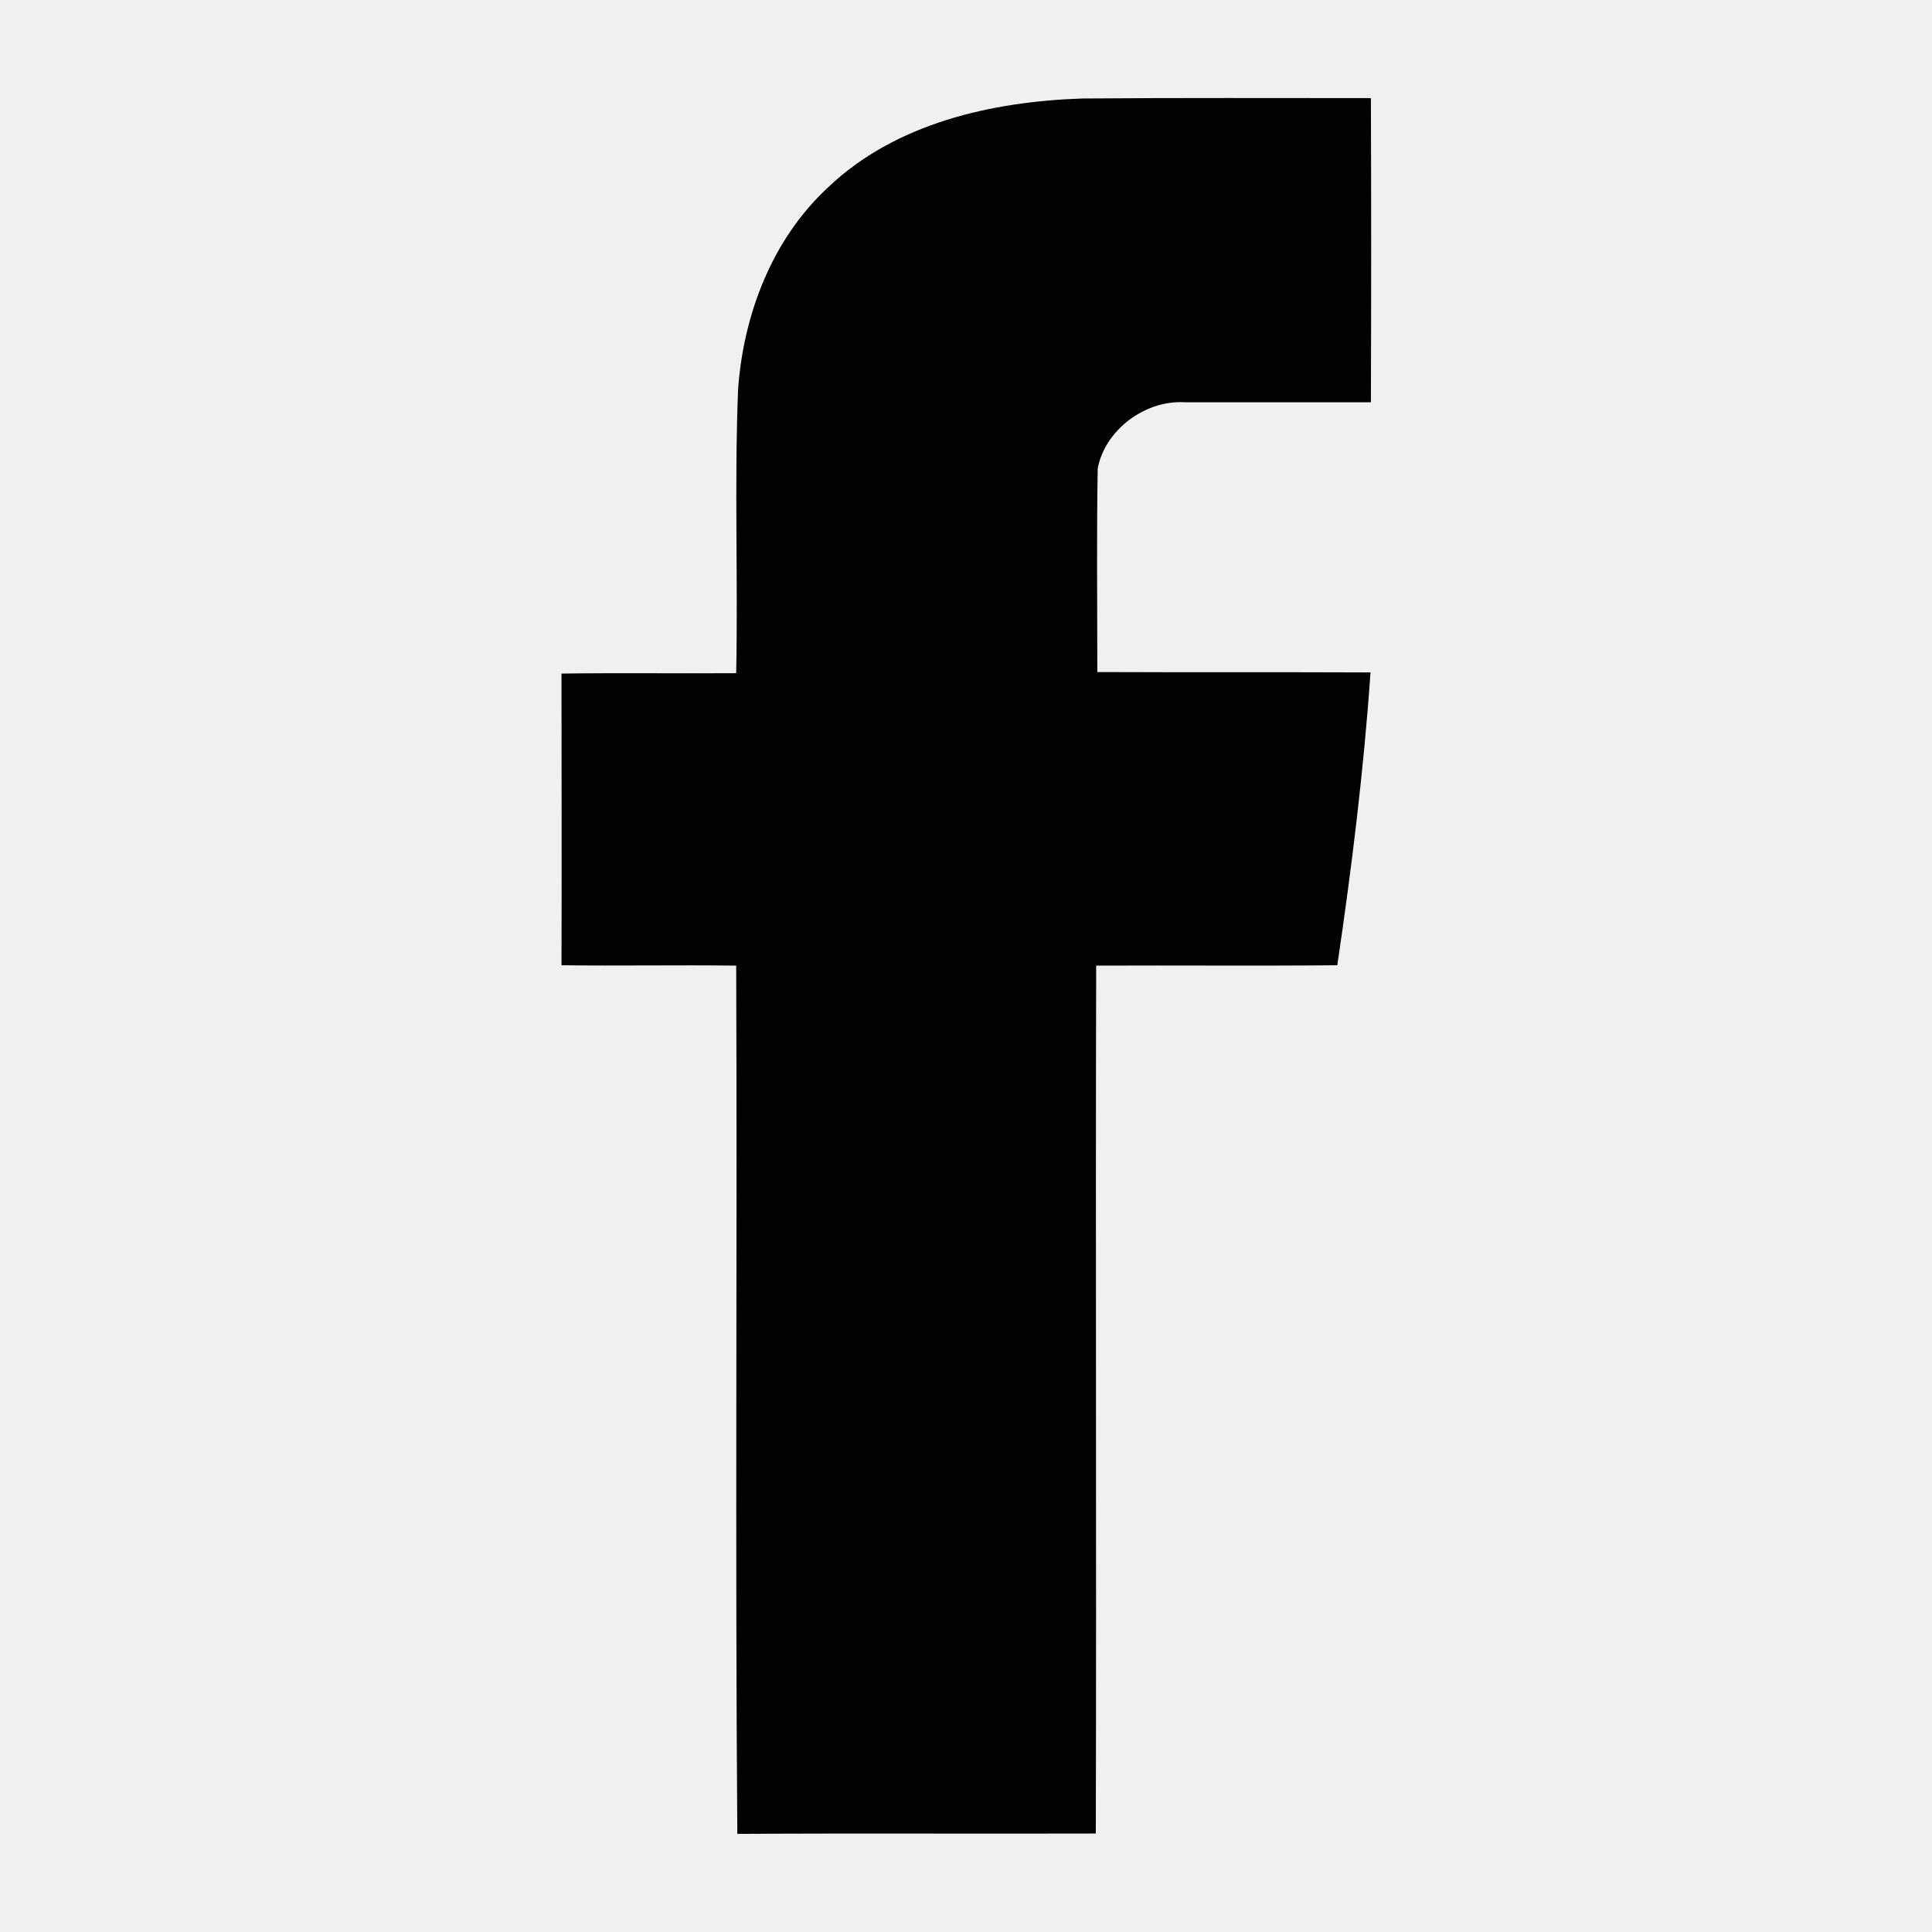
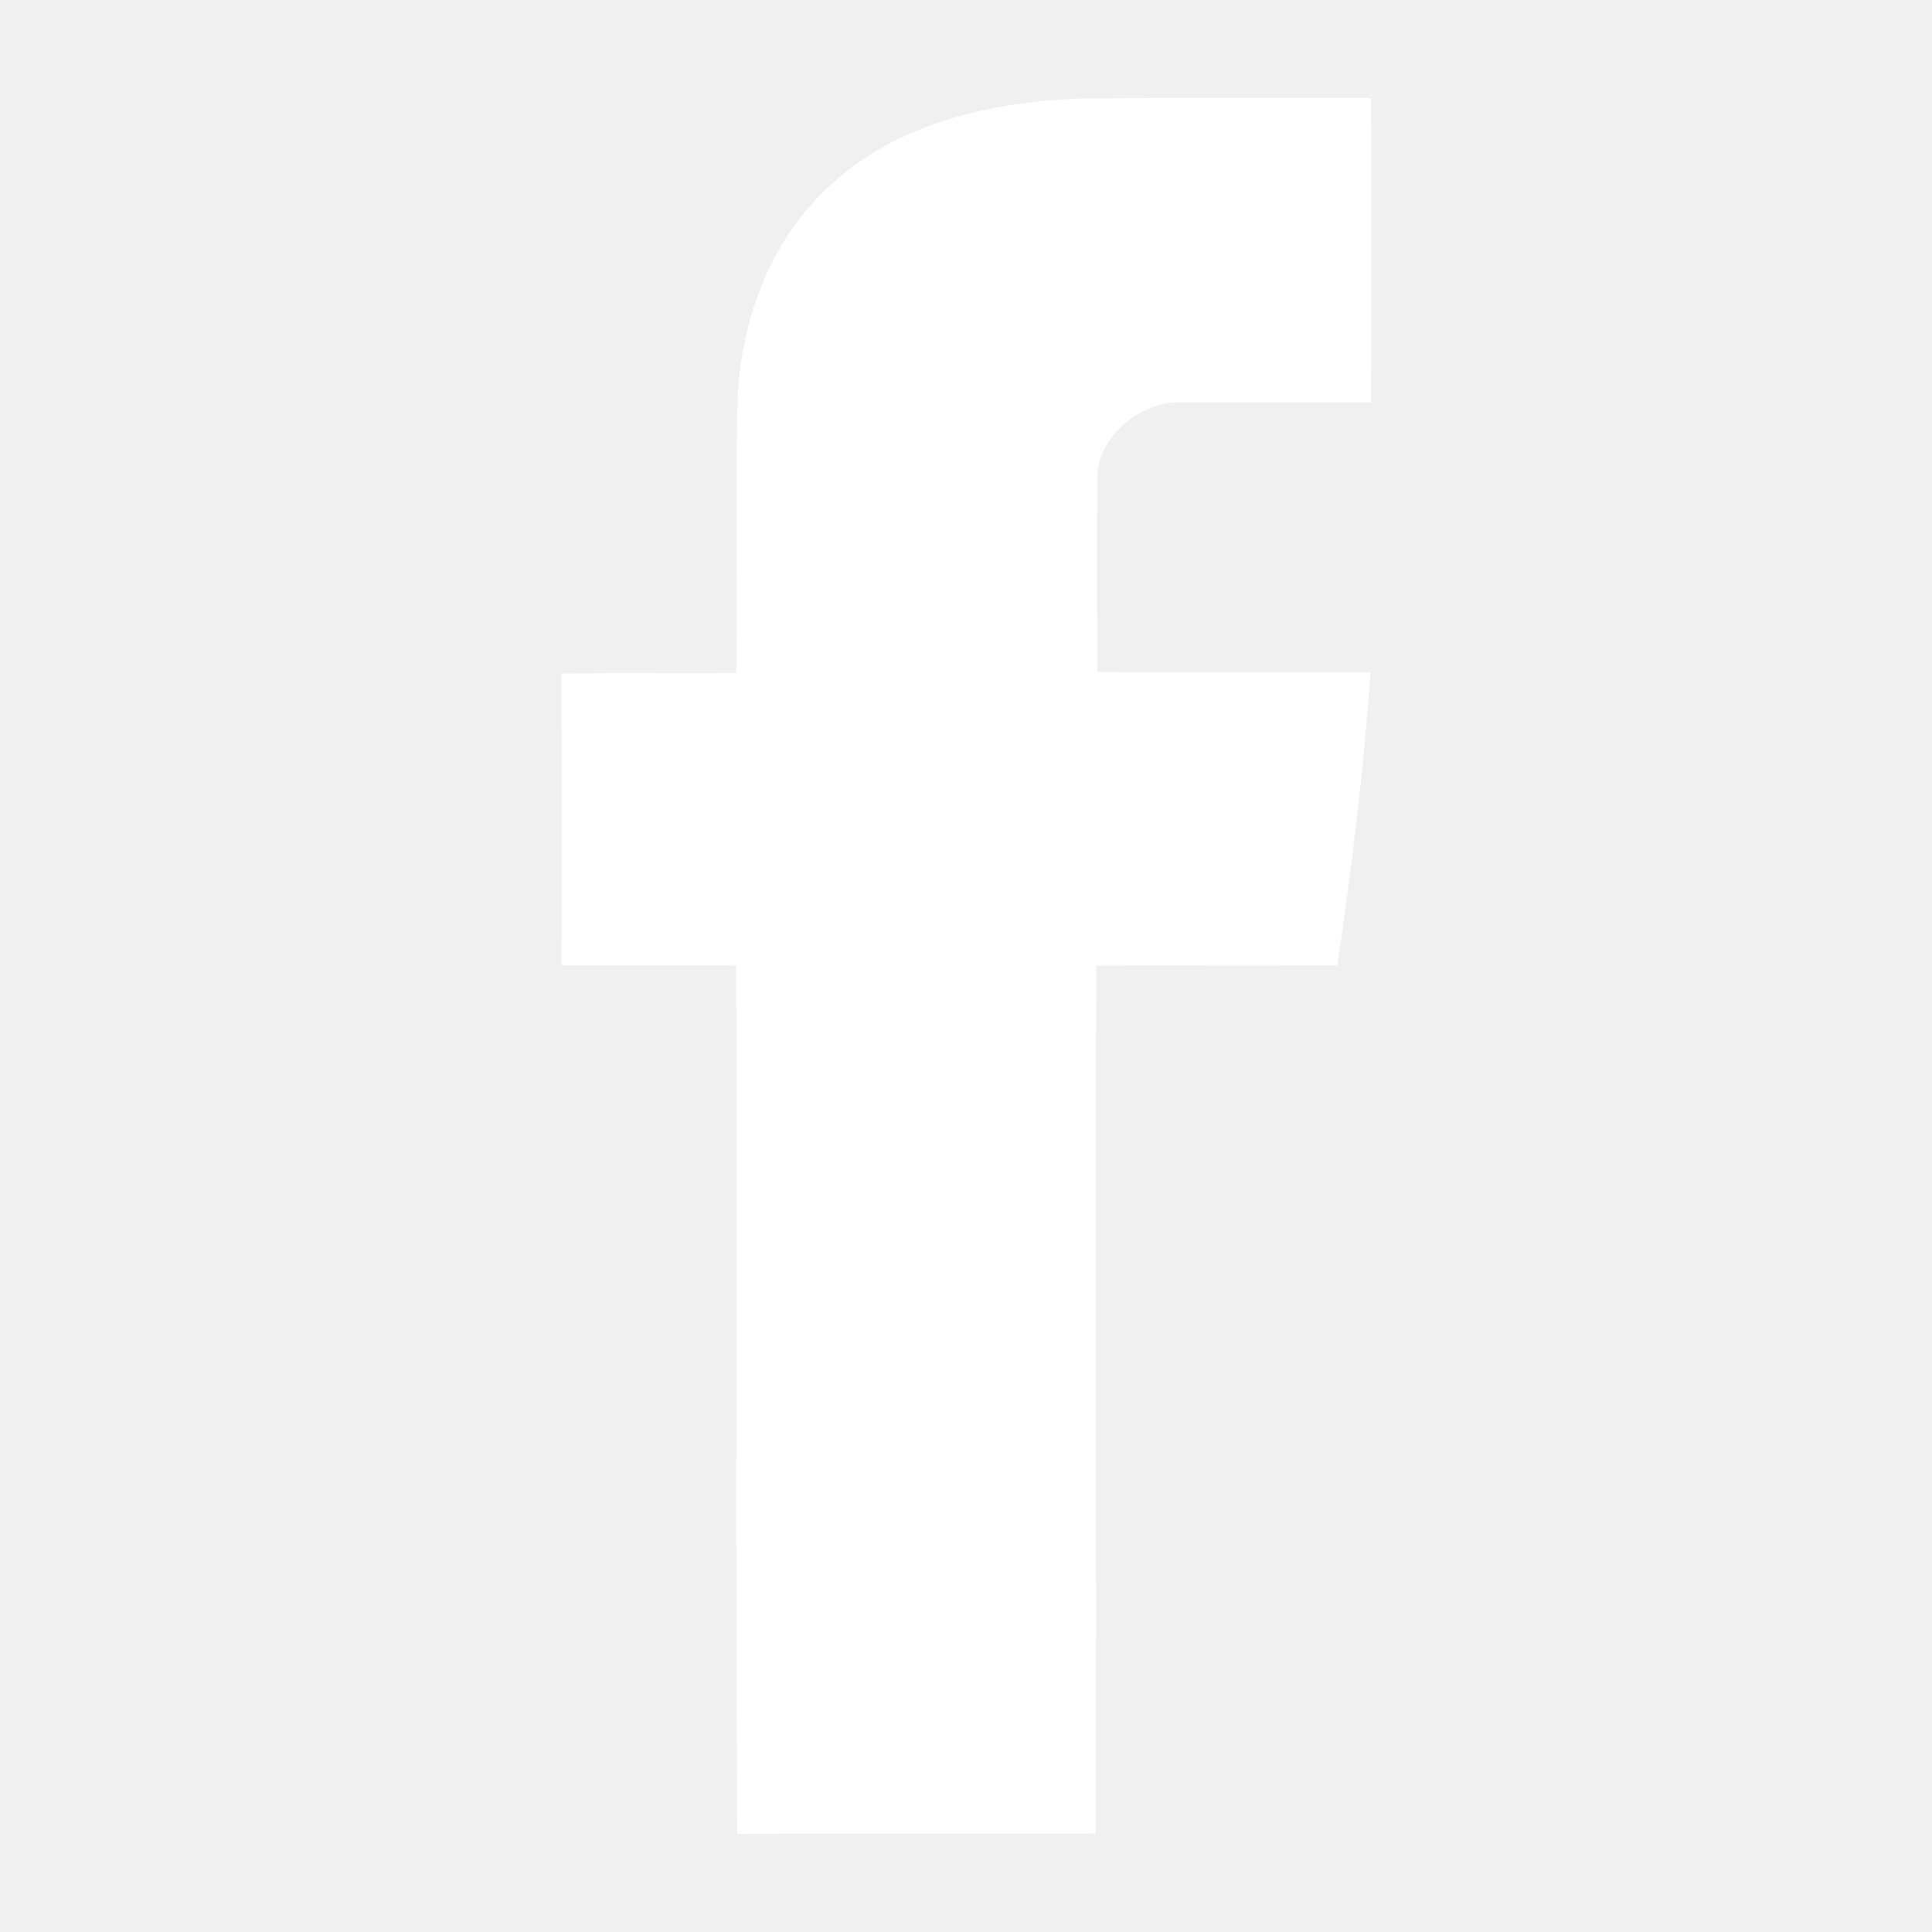
<svg xmlns="http://www.w3.org/2000/svg" version="1.1" id="Layer_1" x="0px" y="0px" viewBox="0 0 512 512" enable-background="new 0 0 512 512" width="512" height="512" xml:space="preserve">
  <g>
-     <g id="_x23_020201ff_1_">
-       <path fill="#020201" d="M219.4,49.7c17.9-17.1,43.5-22.8,67.5-23.6c25.5-0.2,50.9-0.1,76.4-0.1c0.1,26.9,0.1,53.7,0,80.6    c-16.5,0-32.9,0-49.4,0c-10.4-0.6-21.1,7.3-23,17.6c-0.3,18-0.1,35.9-0.1,53.9c24.1,0.1,48.3,0,72.4,0.1c-1.8,26-5,51.9-8.8,77.6    c-21.3,0.2-42.6,0-63.9,0.1c-0.2,76.7,0.1,153.3-0.1,230c-31.7,0.1-63.3-0.1-95,0.1c-0.6-76.7,0-153.4-0.3-230.1    c-15.4-0.2-30.9,0.1-46.3-0.1c0.1-25.8,0-51.5,0-77.3c15.4-0.2,30.9,0,46.3-0.1c0.5-25.1-0.5-50.1,0.5-75.2    C197,83.4,204.6,63.4,219.4,49.7z" />
+     <g id="_x23_020201ff_1_" fill="#ffffff">
+       <path d="M219.4,49.7c17.9-17.1,43.5-22.8,67.5-23.6c25.5-0.2,50.9-0.1,76.4-0.1c0.1,26.9,0.1,53.7,0,80.6    c-16.5,0-32.9,0-49.4,0c-10.4-0.6-21.1,7.3-23,17.6c-0.3,18-0.1,35.9-0.1,53.9c24.1,0.1,48.3,0,72.4,0.1c-1.8,26-5,51.9-8.8,77.6    c-21.3,0.2-42.6,0-63.9,0.1c-0.2,76.7,0.1,153.3-0.1,230c-31.7,0.1-63.3-0.1-95,0.1c-0.6-76.7,0-153.4-0.3-230.1    c-15.4-0.2-30.9,0.1-46.3-0.1c0.1-25.8,0-51.5,0-77.3c15.4-0.2,30.9,0,46.3-0.1c0.5-25.1-0.5-50.1,0.5-75.2    C197,83.4,204.6,63.4,219.4,49.7z" />
    </g>
  </g>
</svg>
